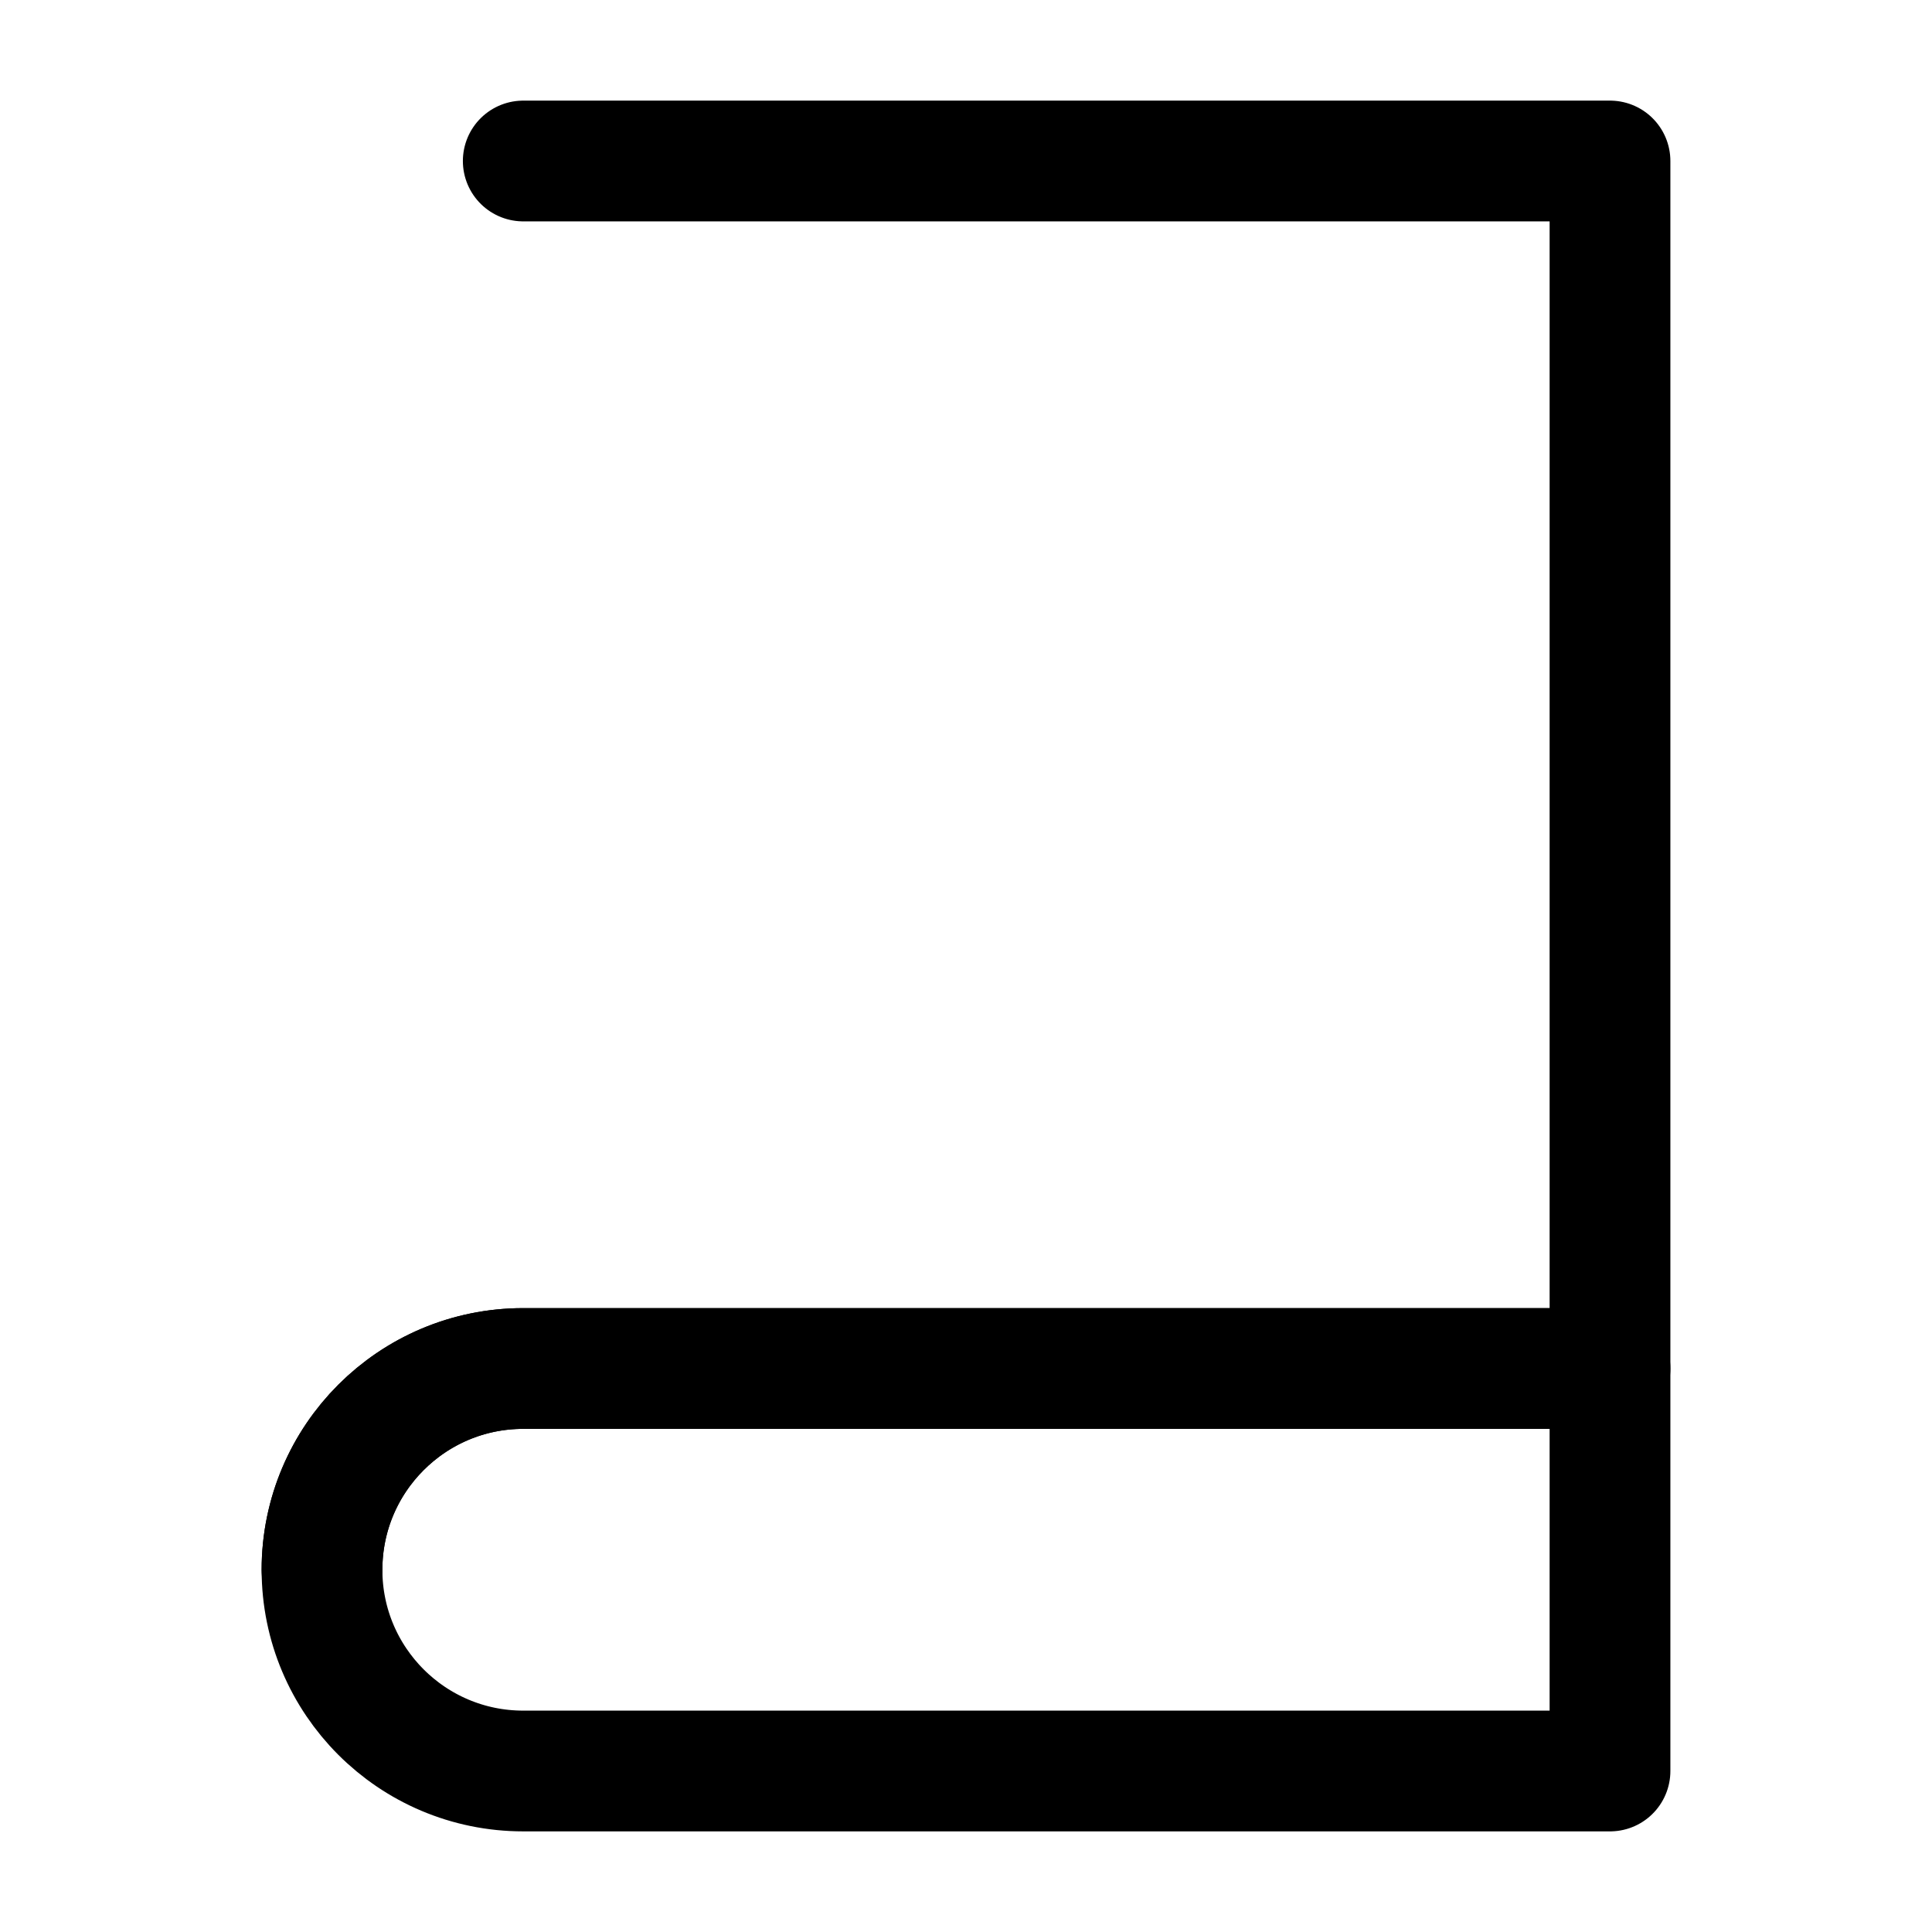
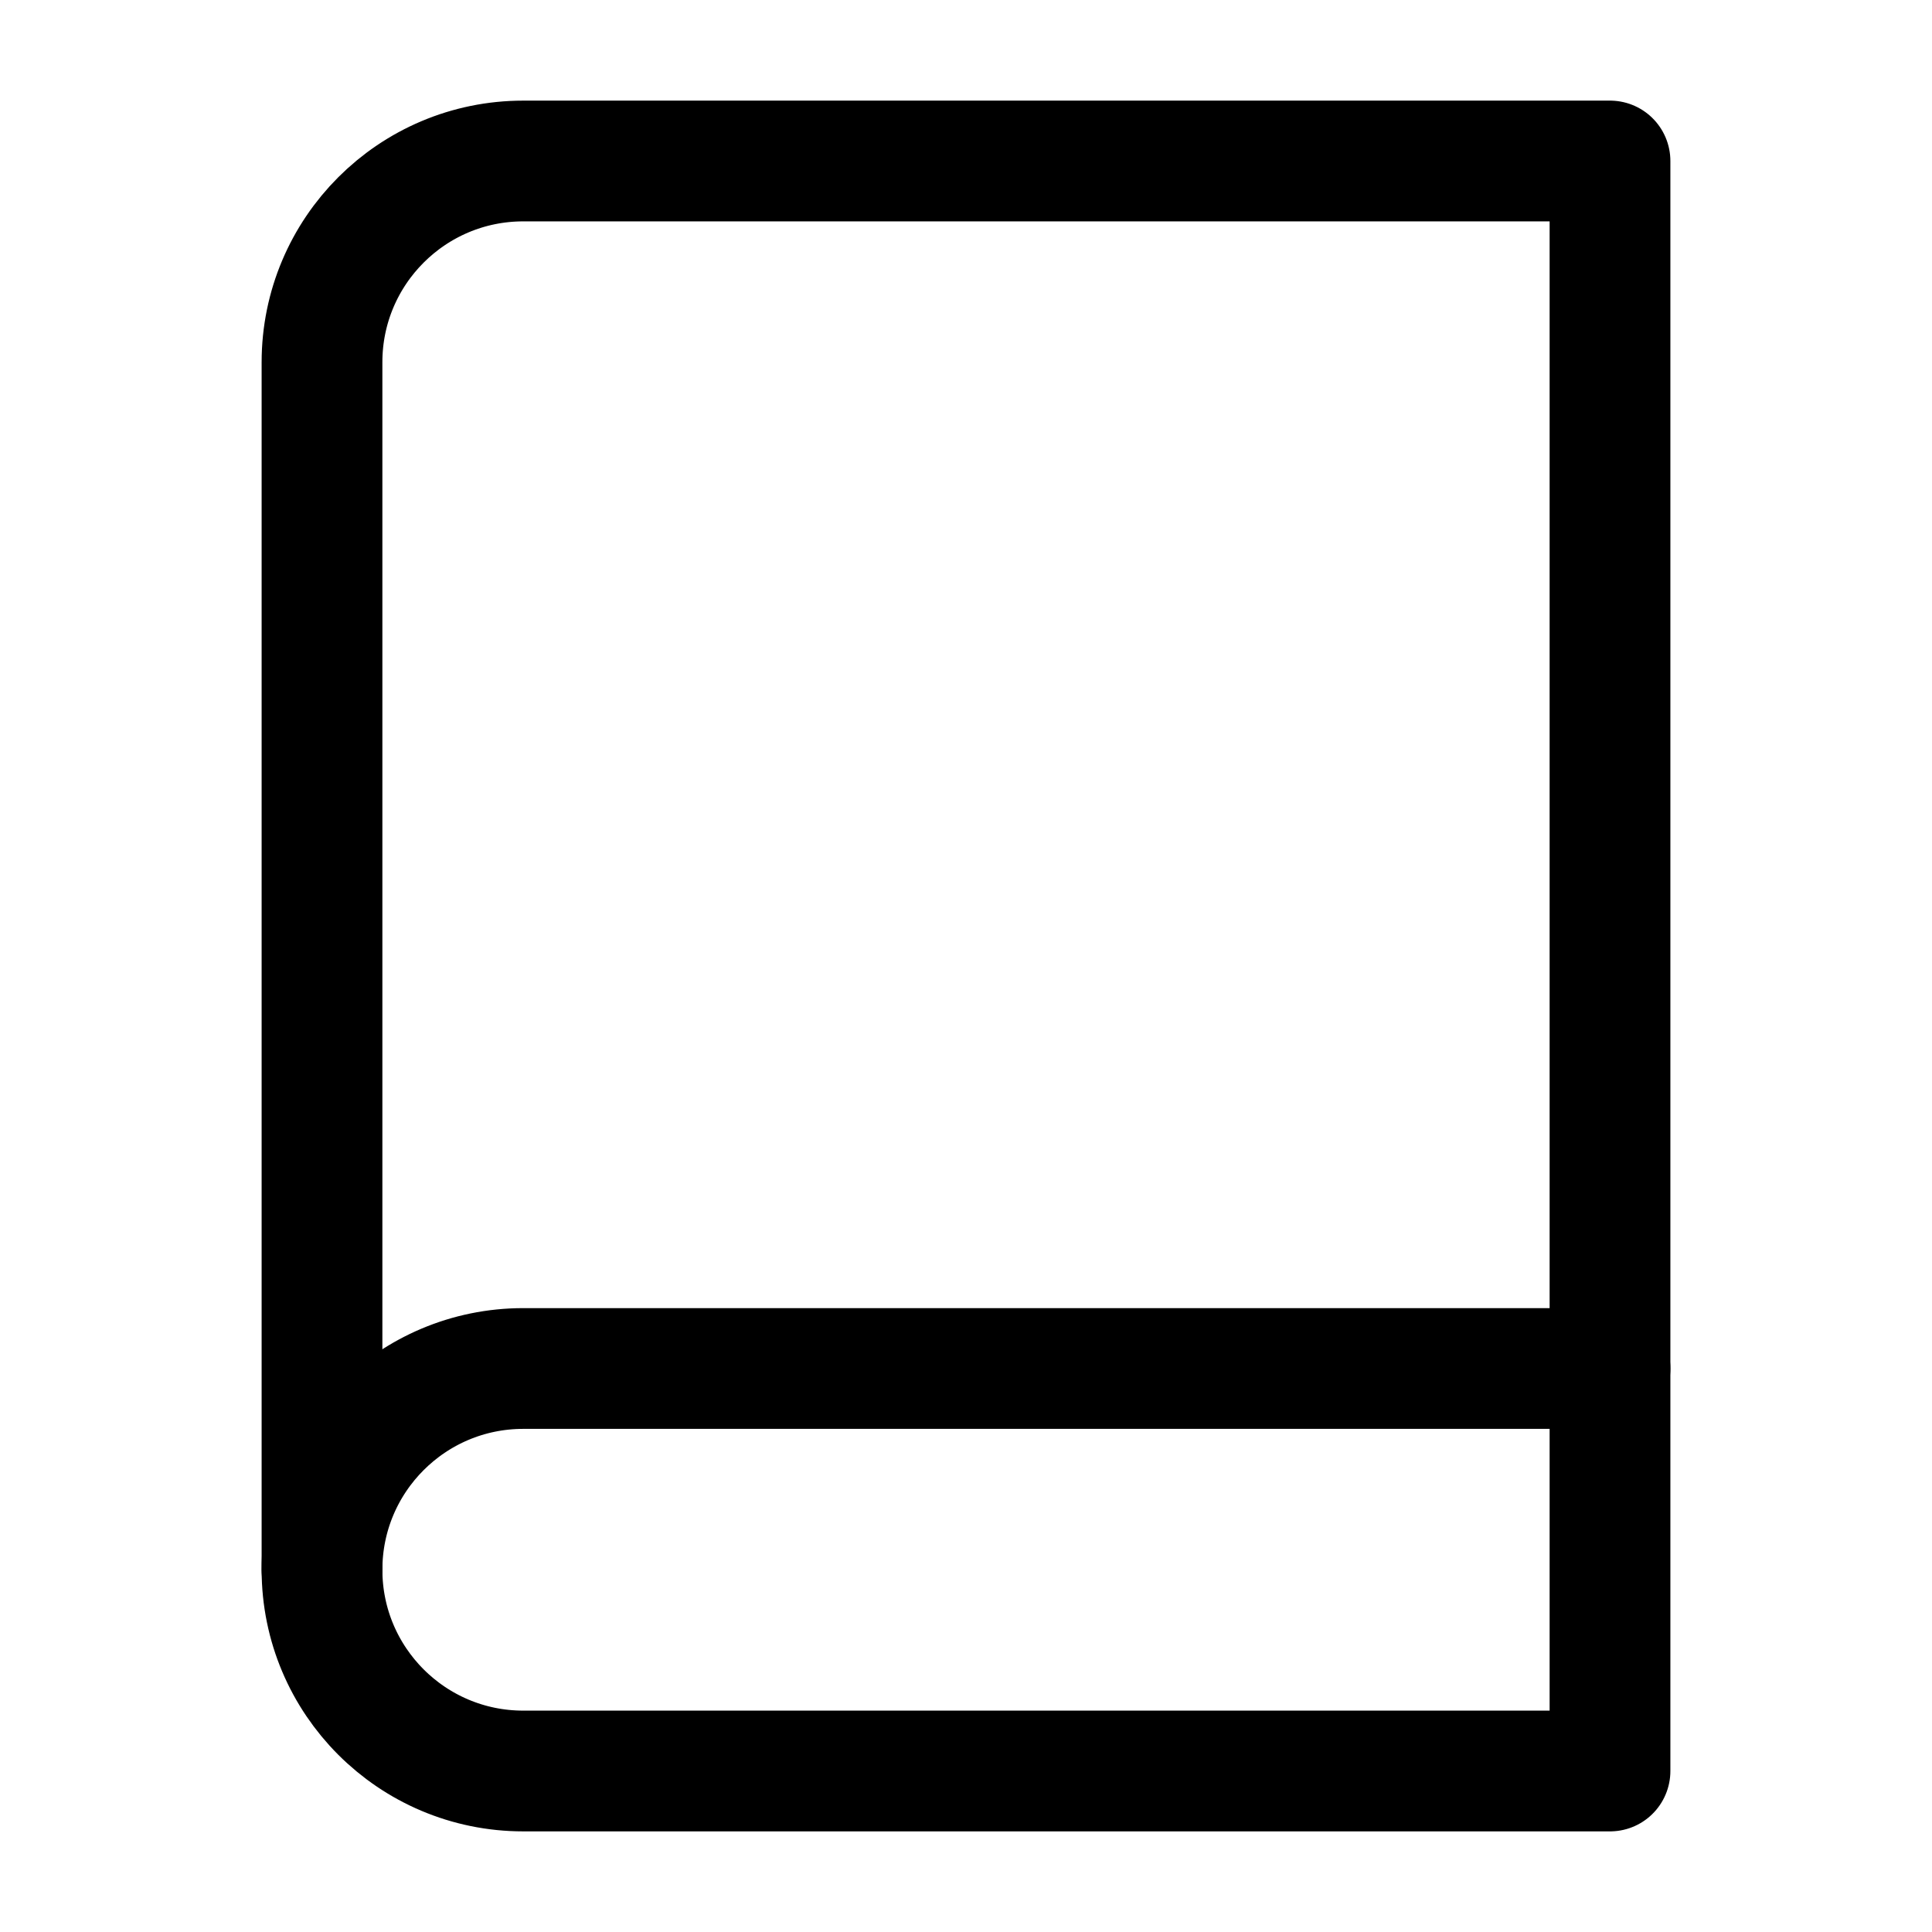
<svg xmlns="http://www.w3.org/2000/svg" viewBox="0 0 24 24" fill="none" stroke="currentColor" stroke-width="1.5" stroke-linecap="round" stroke-linejoin="round">
  <path d="M4 19.5A2.5 2.5 0 0 1 6.5 17H20" />
-   <path d="M6.5 2H20v20H6.5a2.5 2.5 0 0 1 0-5H20" />
+   <path d="M6.5 2H20v20H6.5A2.5 2.5 0 0 1 4 19.5v-15A2.5 2.5 0 0 1 6.5 2z" />
</svg>
